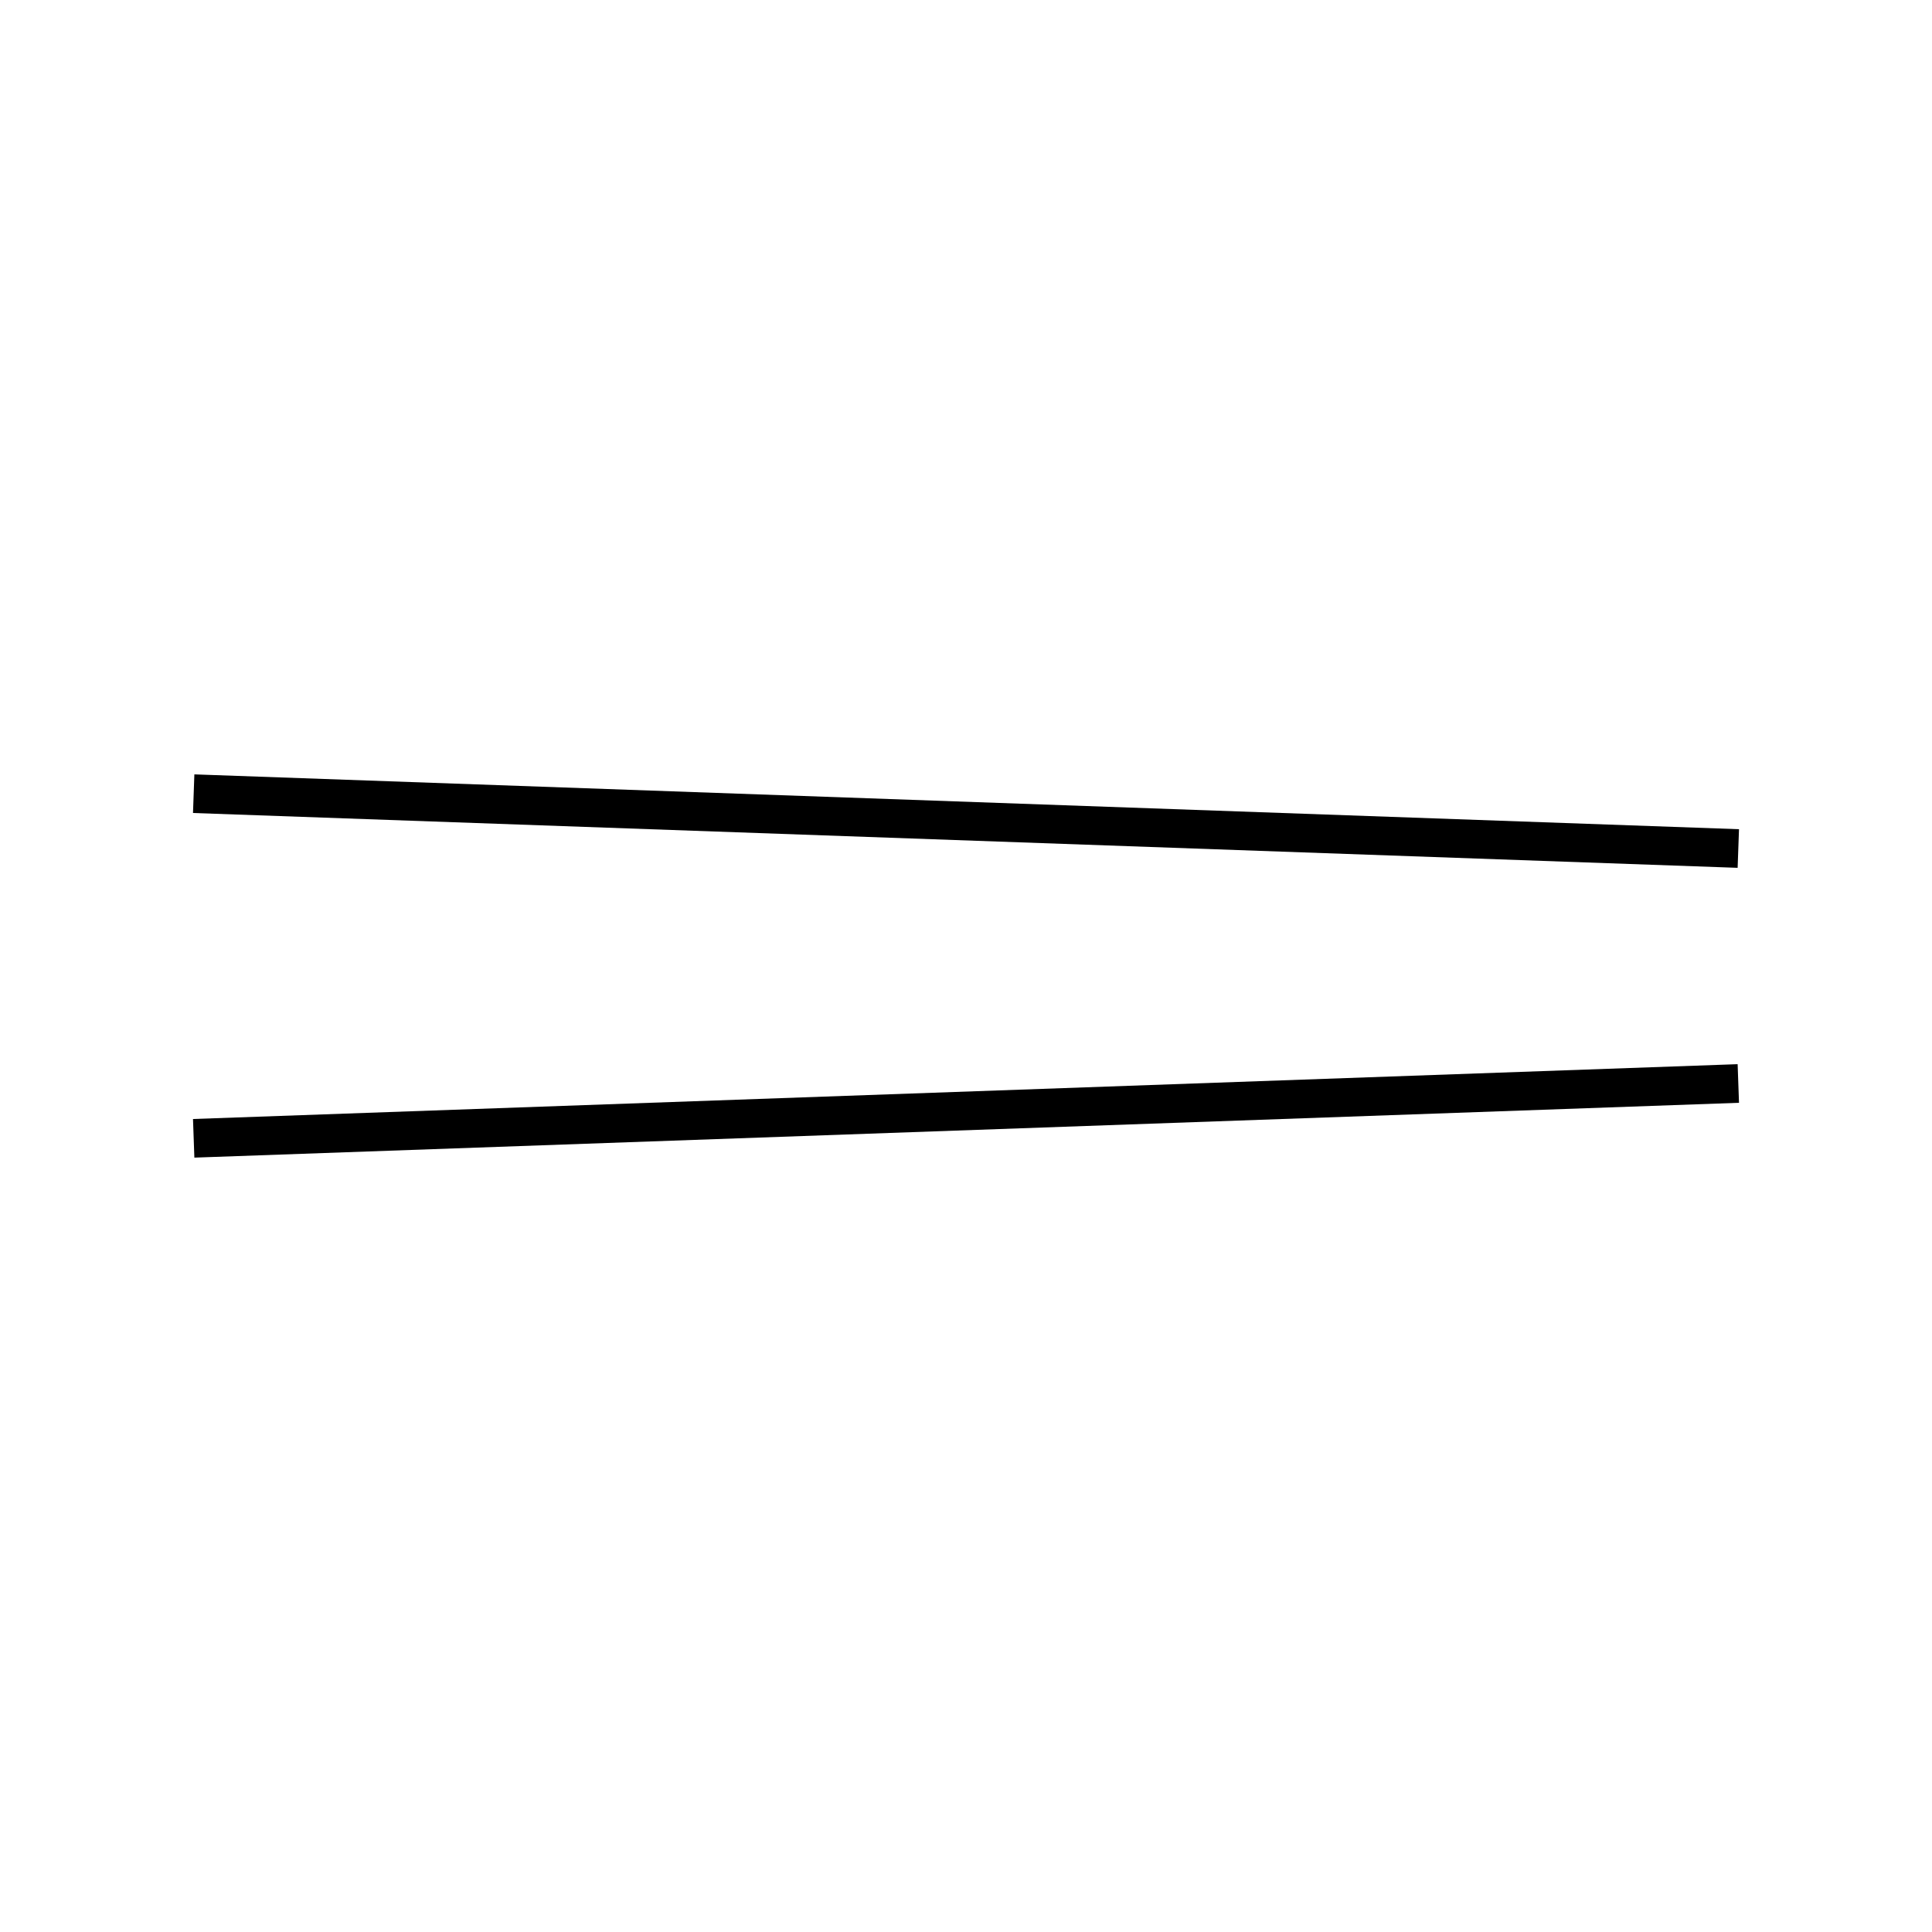
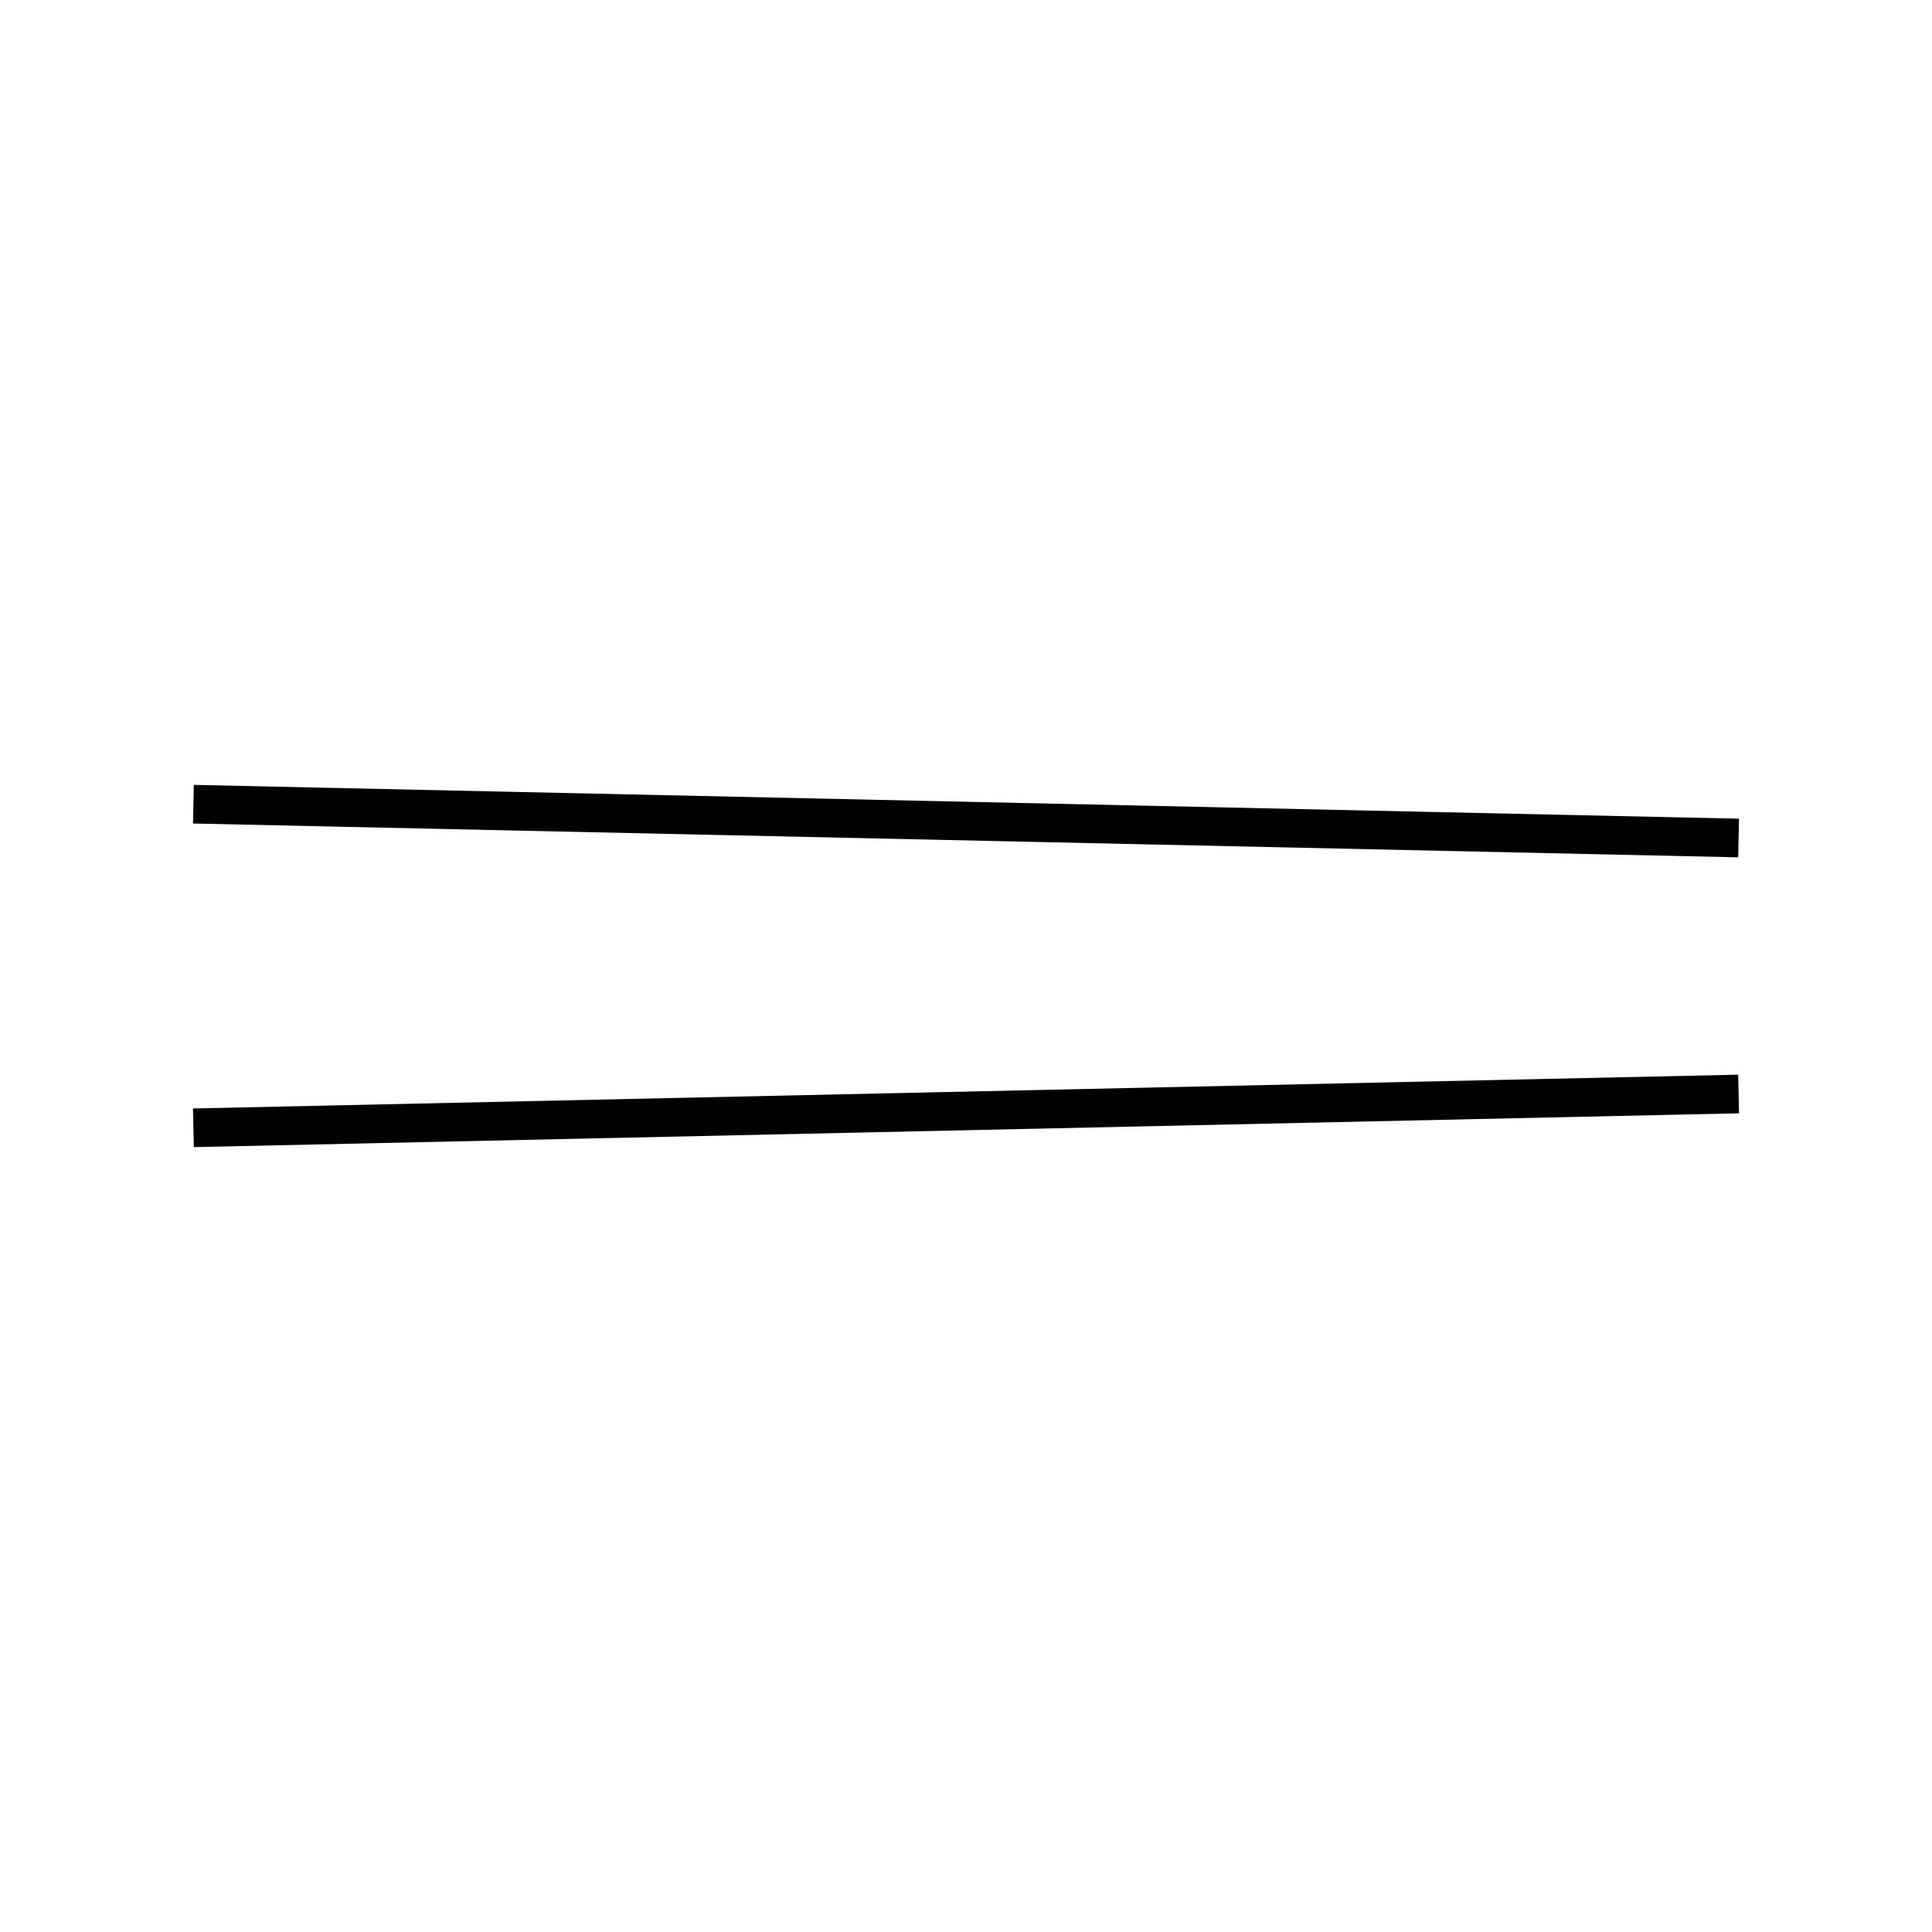
<svg xmlns="http://www.w3.org/2000/svg" height="100" width="100">
  <rect stroke-width="5" stroke="#ffffff" fill="#ffffff" height="100" width="100" y="0" x="0" />
-   <line x1="89.975" y1="43.919" x2="10.025" y2="41.081" stroke-width="2" stroke="black" />
-   <line x1="89.975" y1="56.081" x2="10.025" y2="58.919" stroke-width="2" stroke="black" />
+   <line x1="89.99" y1="43.375" x2="10.01" y2="41.625" stroke-width="2" stroke="black" />
+   <line x1="89.99" y1="56.625" x2="10.01" y2="58.375" stroke-width="2" stroke="black" />
</svg>
